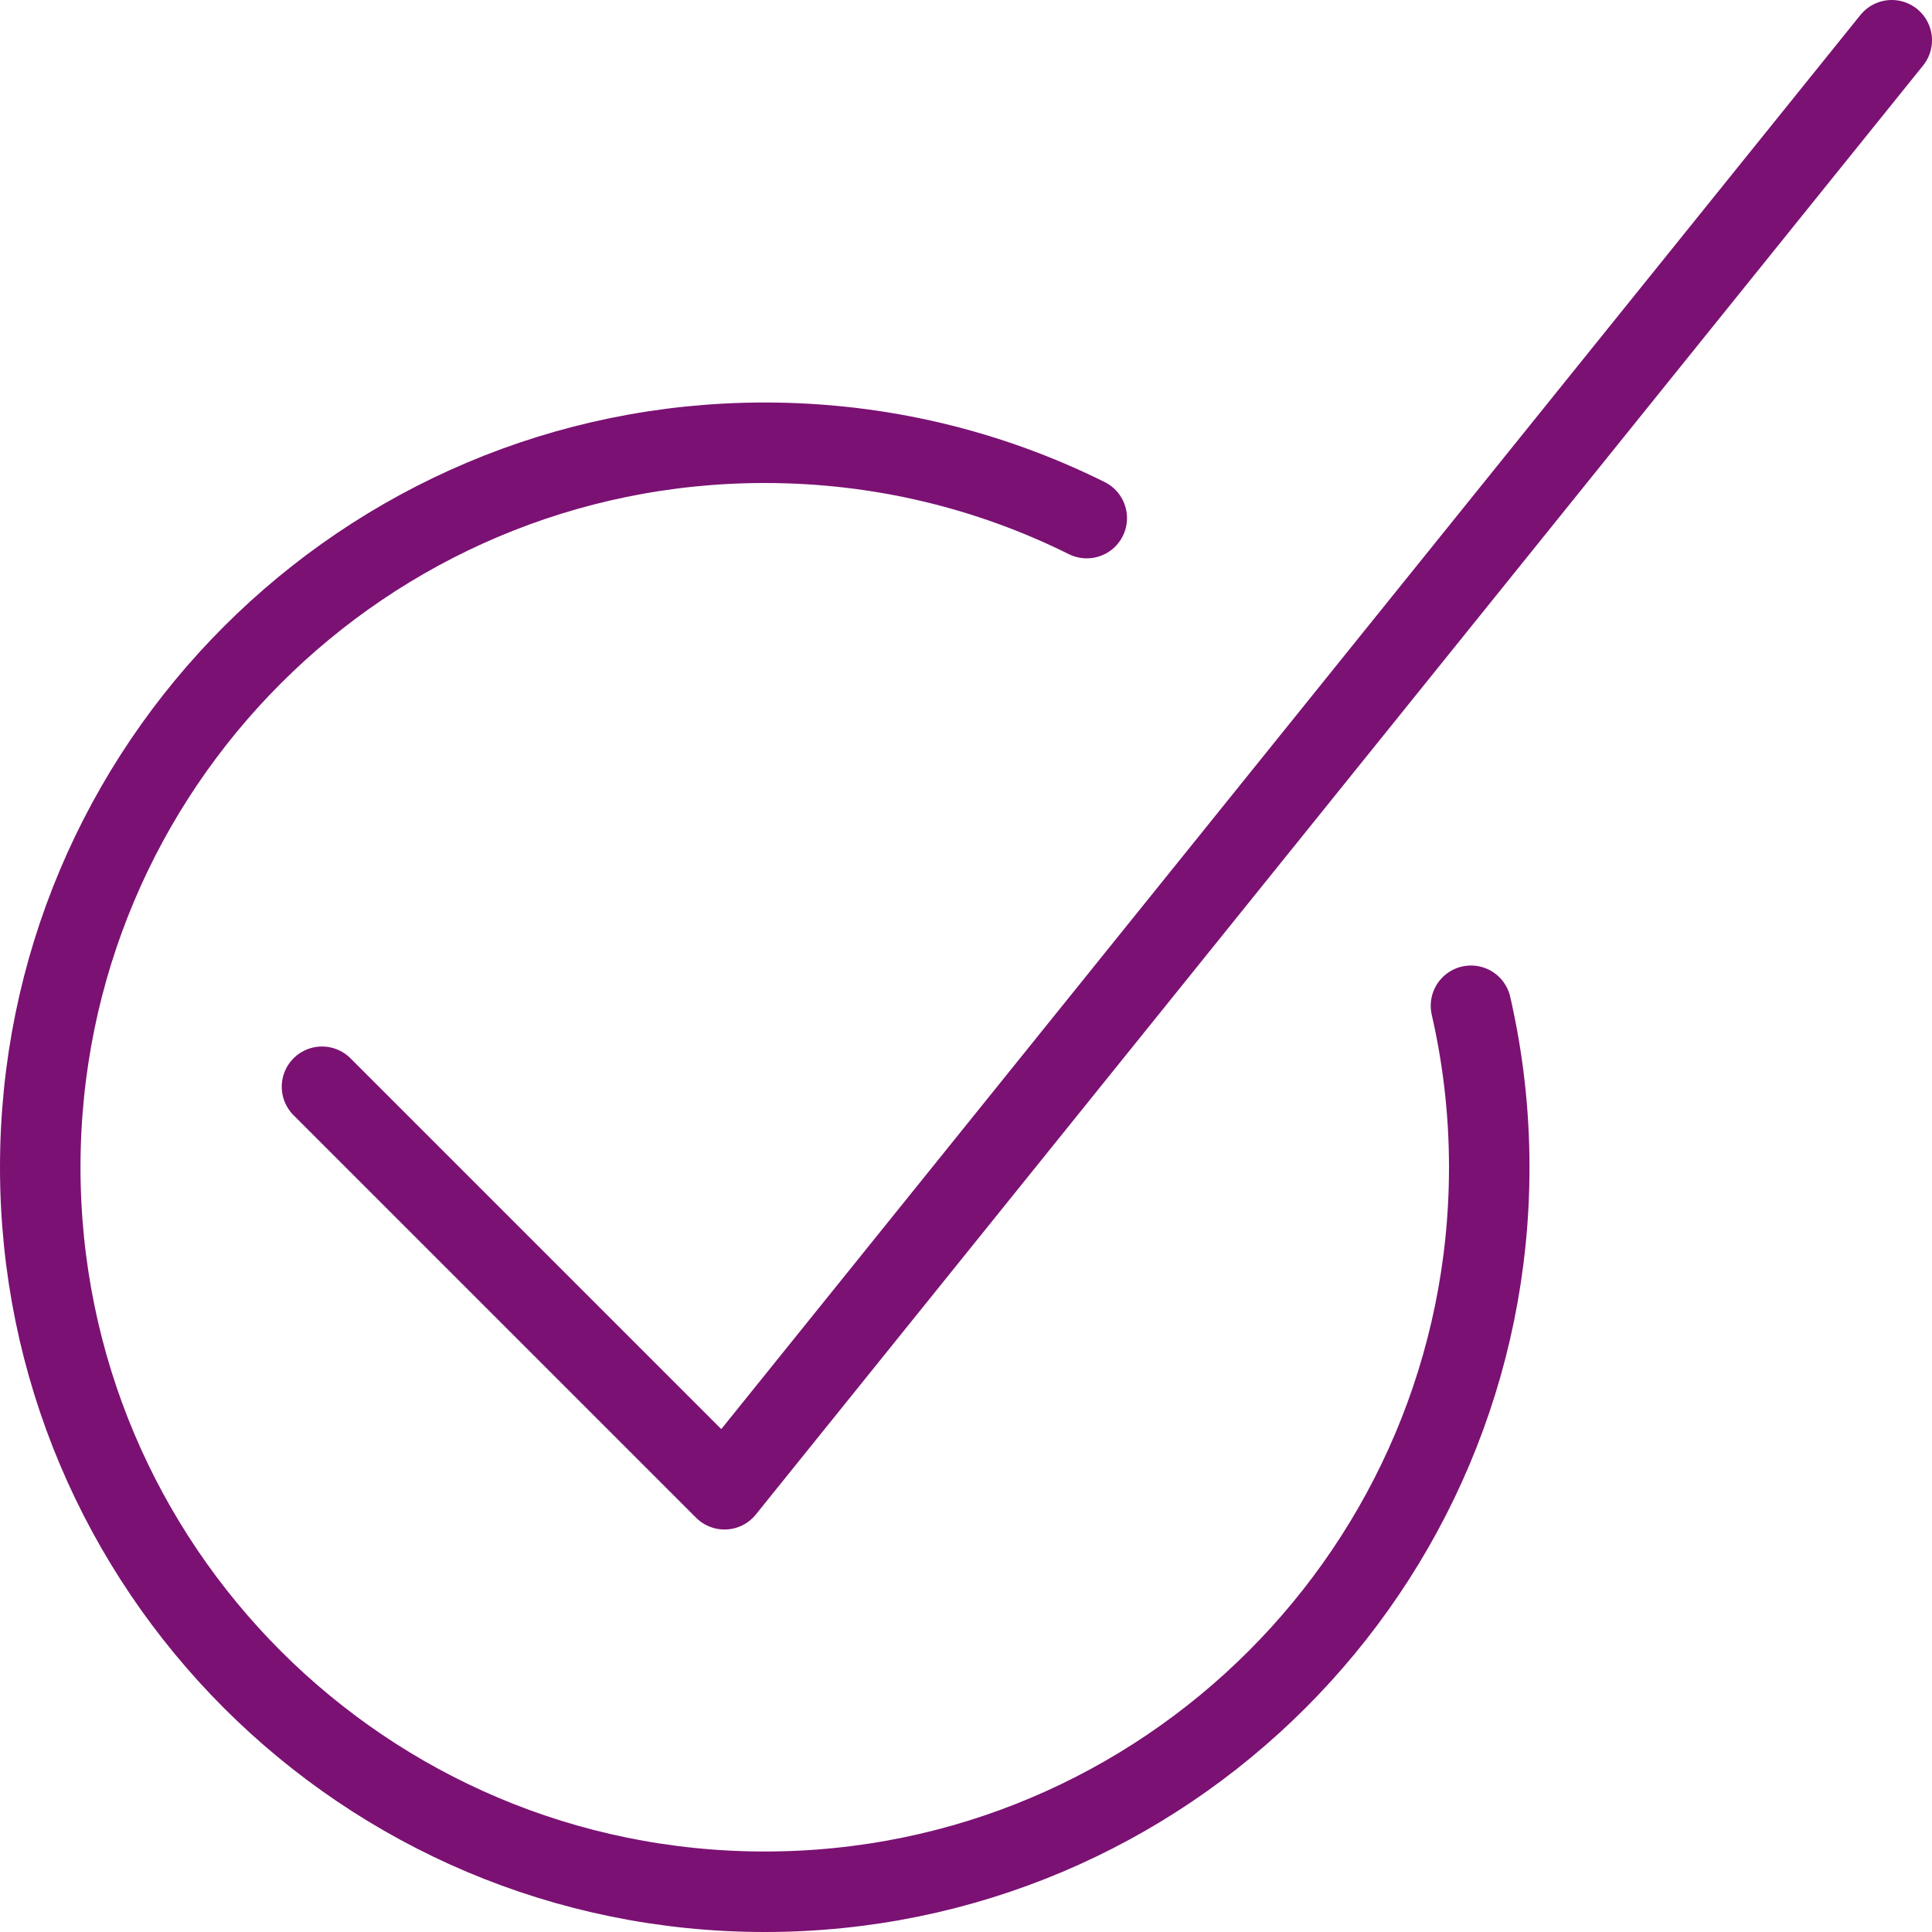
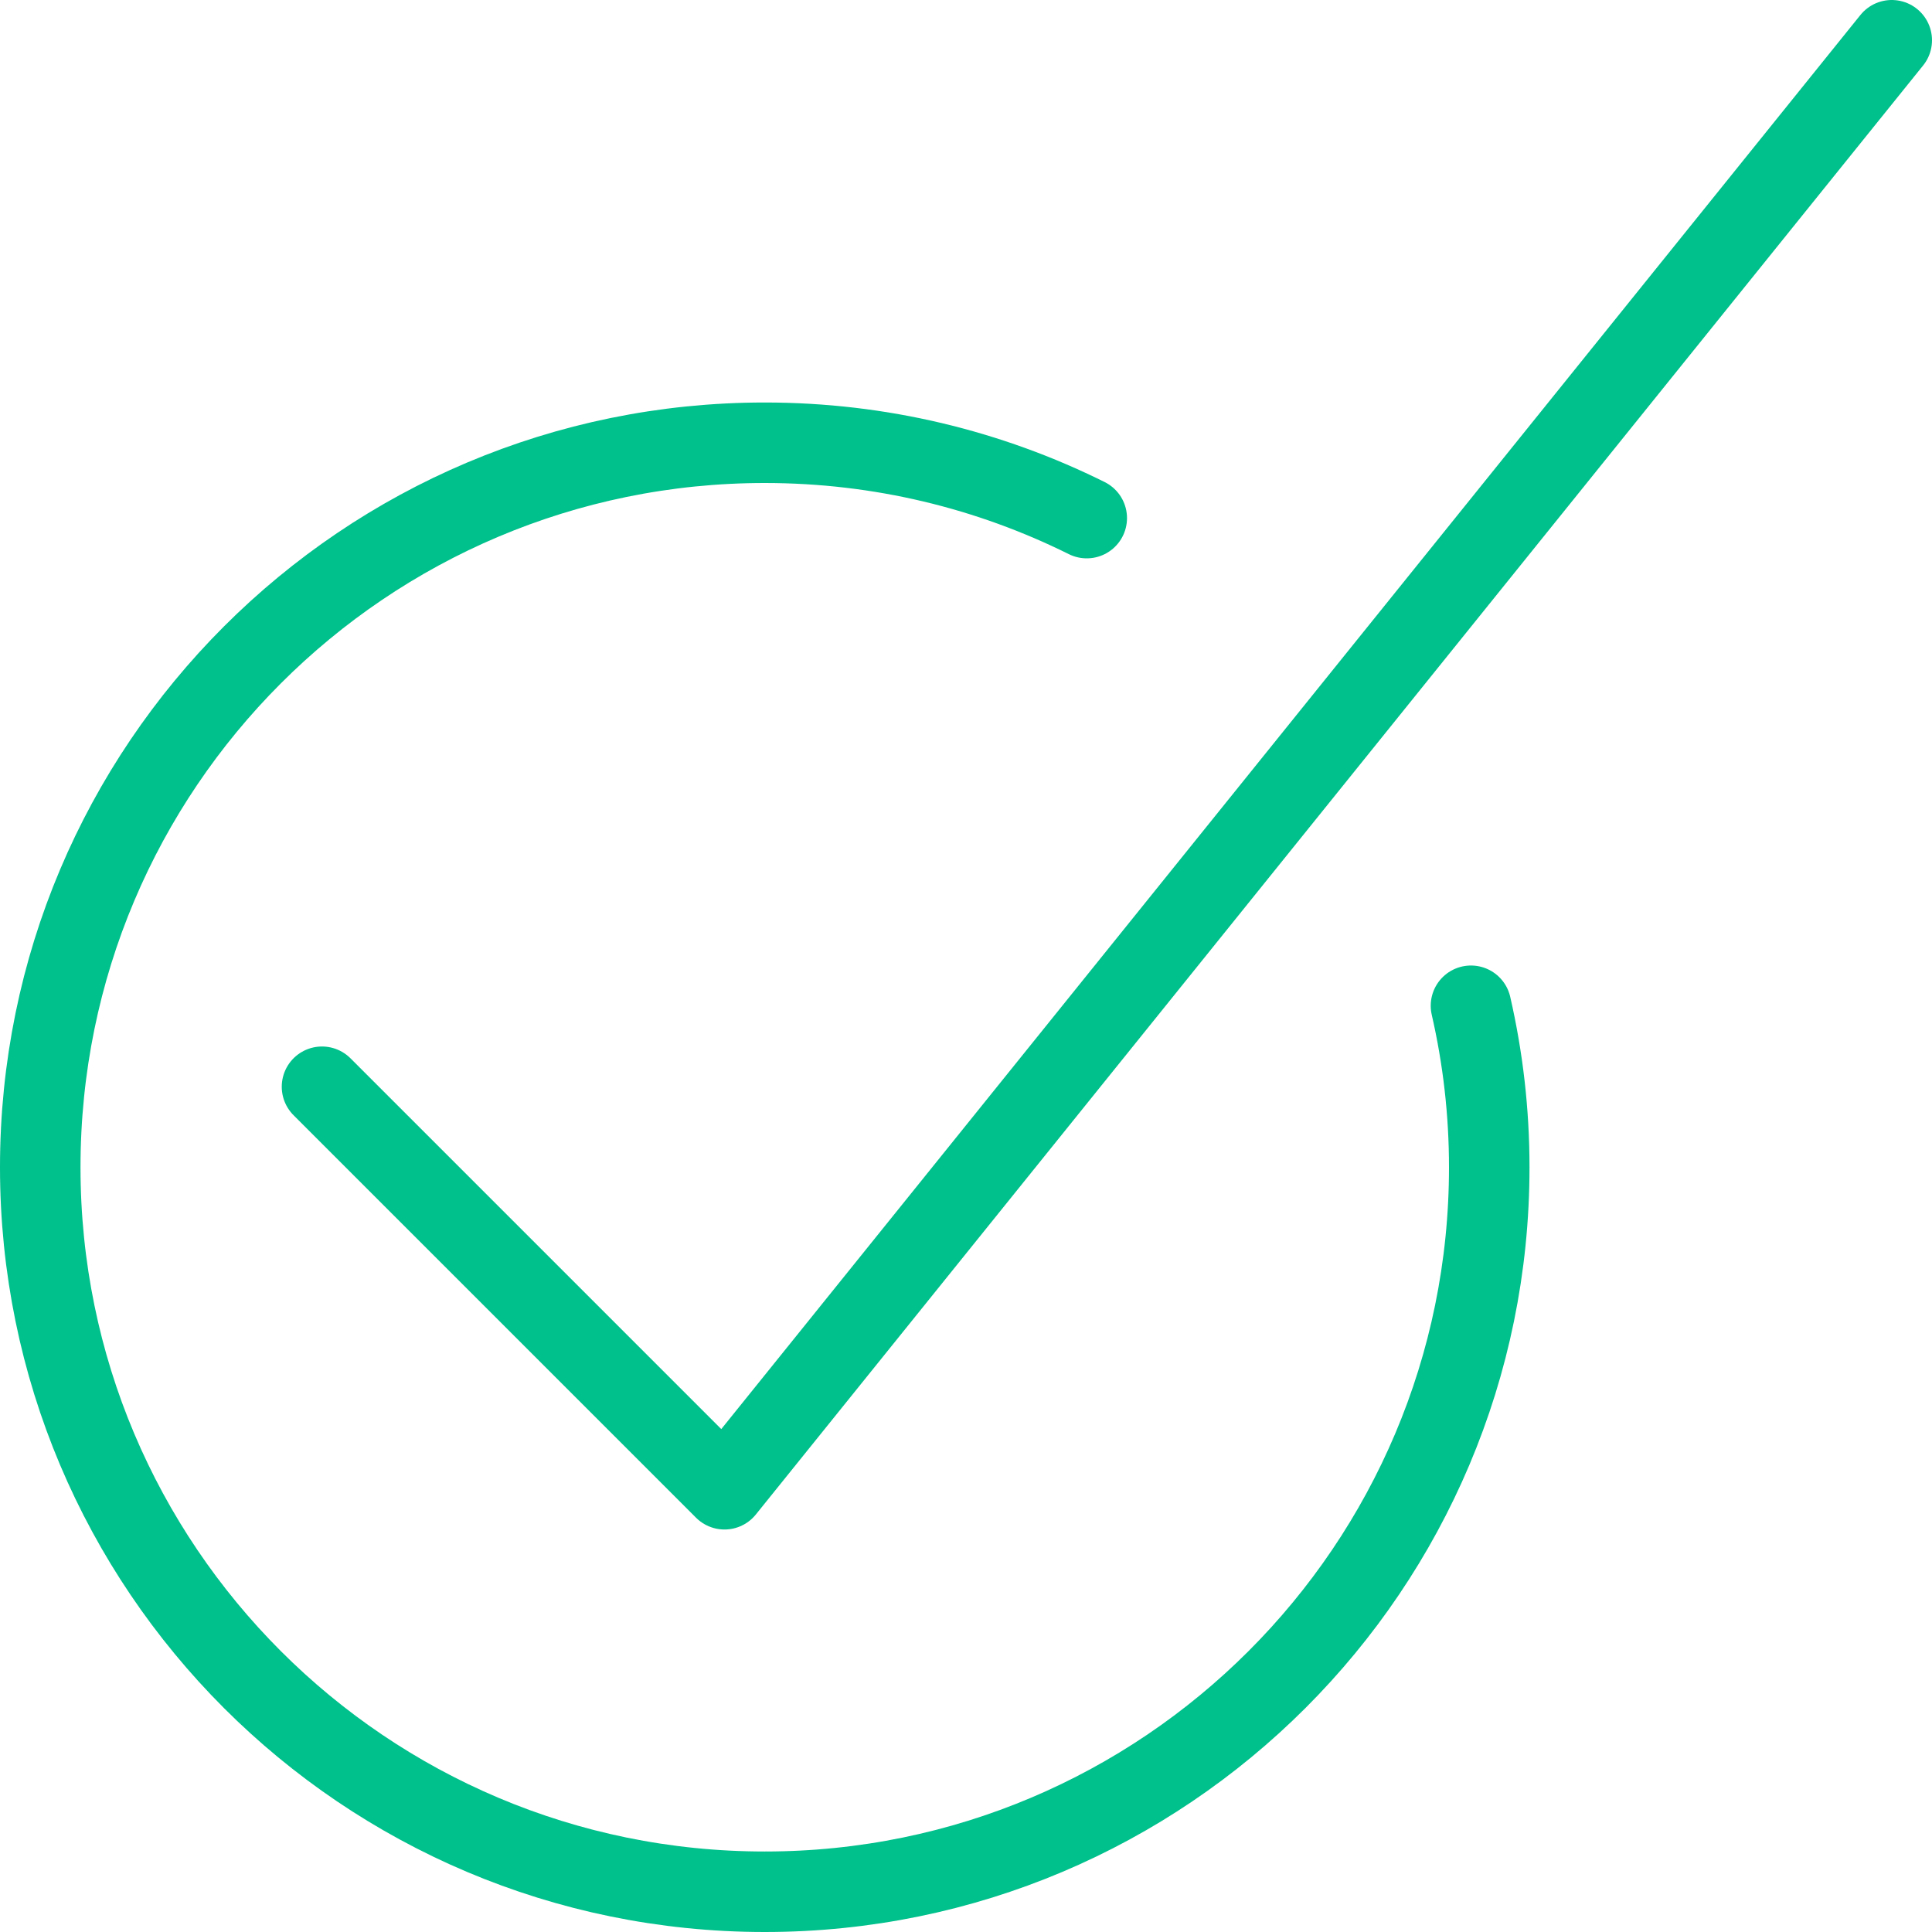
<svg xmlns="http://www.w3.org/2000/svg" width="24" height="24" viewBox="0 0 24 24" fill="none">
-   <path d="M23.5 0.5L9 18.5L4 13.5" stroke="#7b1173" stroke-miterlimit="10" stroke-linecap="round" stroke-linejoin="round" />
-   <path d="M18.273 12.494C18.421 13.139 18.5 13.81 18.5 14.5C18.5 19.471 14.469 23.5 9.5 23.5C4.527 23.5 0.5 19.471 0.5 14.5C0.5 9.529 4.527 5.5 9.5 5.5C10.936 5.5 12.293 5.836 13.5 6.436" stroke="#7b1173" stroke-miterlimit="10" stroke-linecap="round" stroke-linejoin="round" />
+   <path d="M23.5 0.5L9 18.5L4 13.5" stroke="#00c08b" stroke-miterlimit="10" stroke-linecap="round" stroke-linejoin="round" />
+   <path d="M18.273 12.494C18.421 13.139 18.5 13.81 18.5 14.5C18.5 19.471 14.469 23.5 9.5 23.5C4.527 23.5 0.5 19.471 0.5 14.5C0.5 9.529 4.527 5.5 9.5 5.5C10.936 5.5 12.293 5.836 13.5 6.436" stroke="#00c08b" stroke-miterlimit="10" stroke-linecap="round" stroke-linejoin="round" />
</svg>
